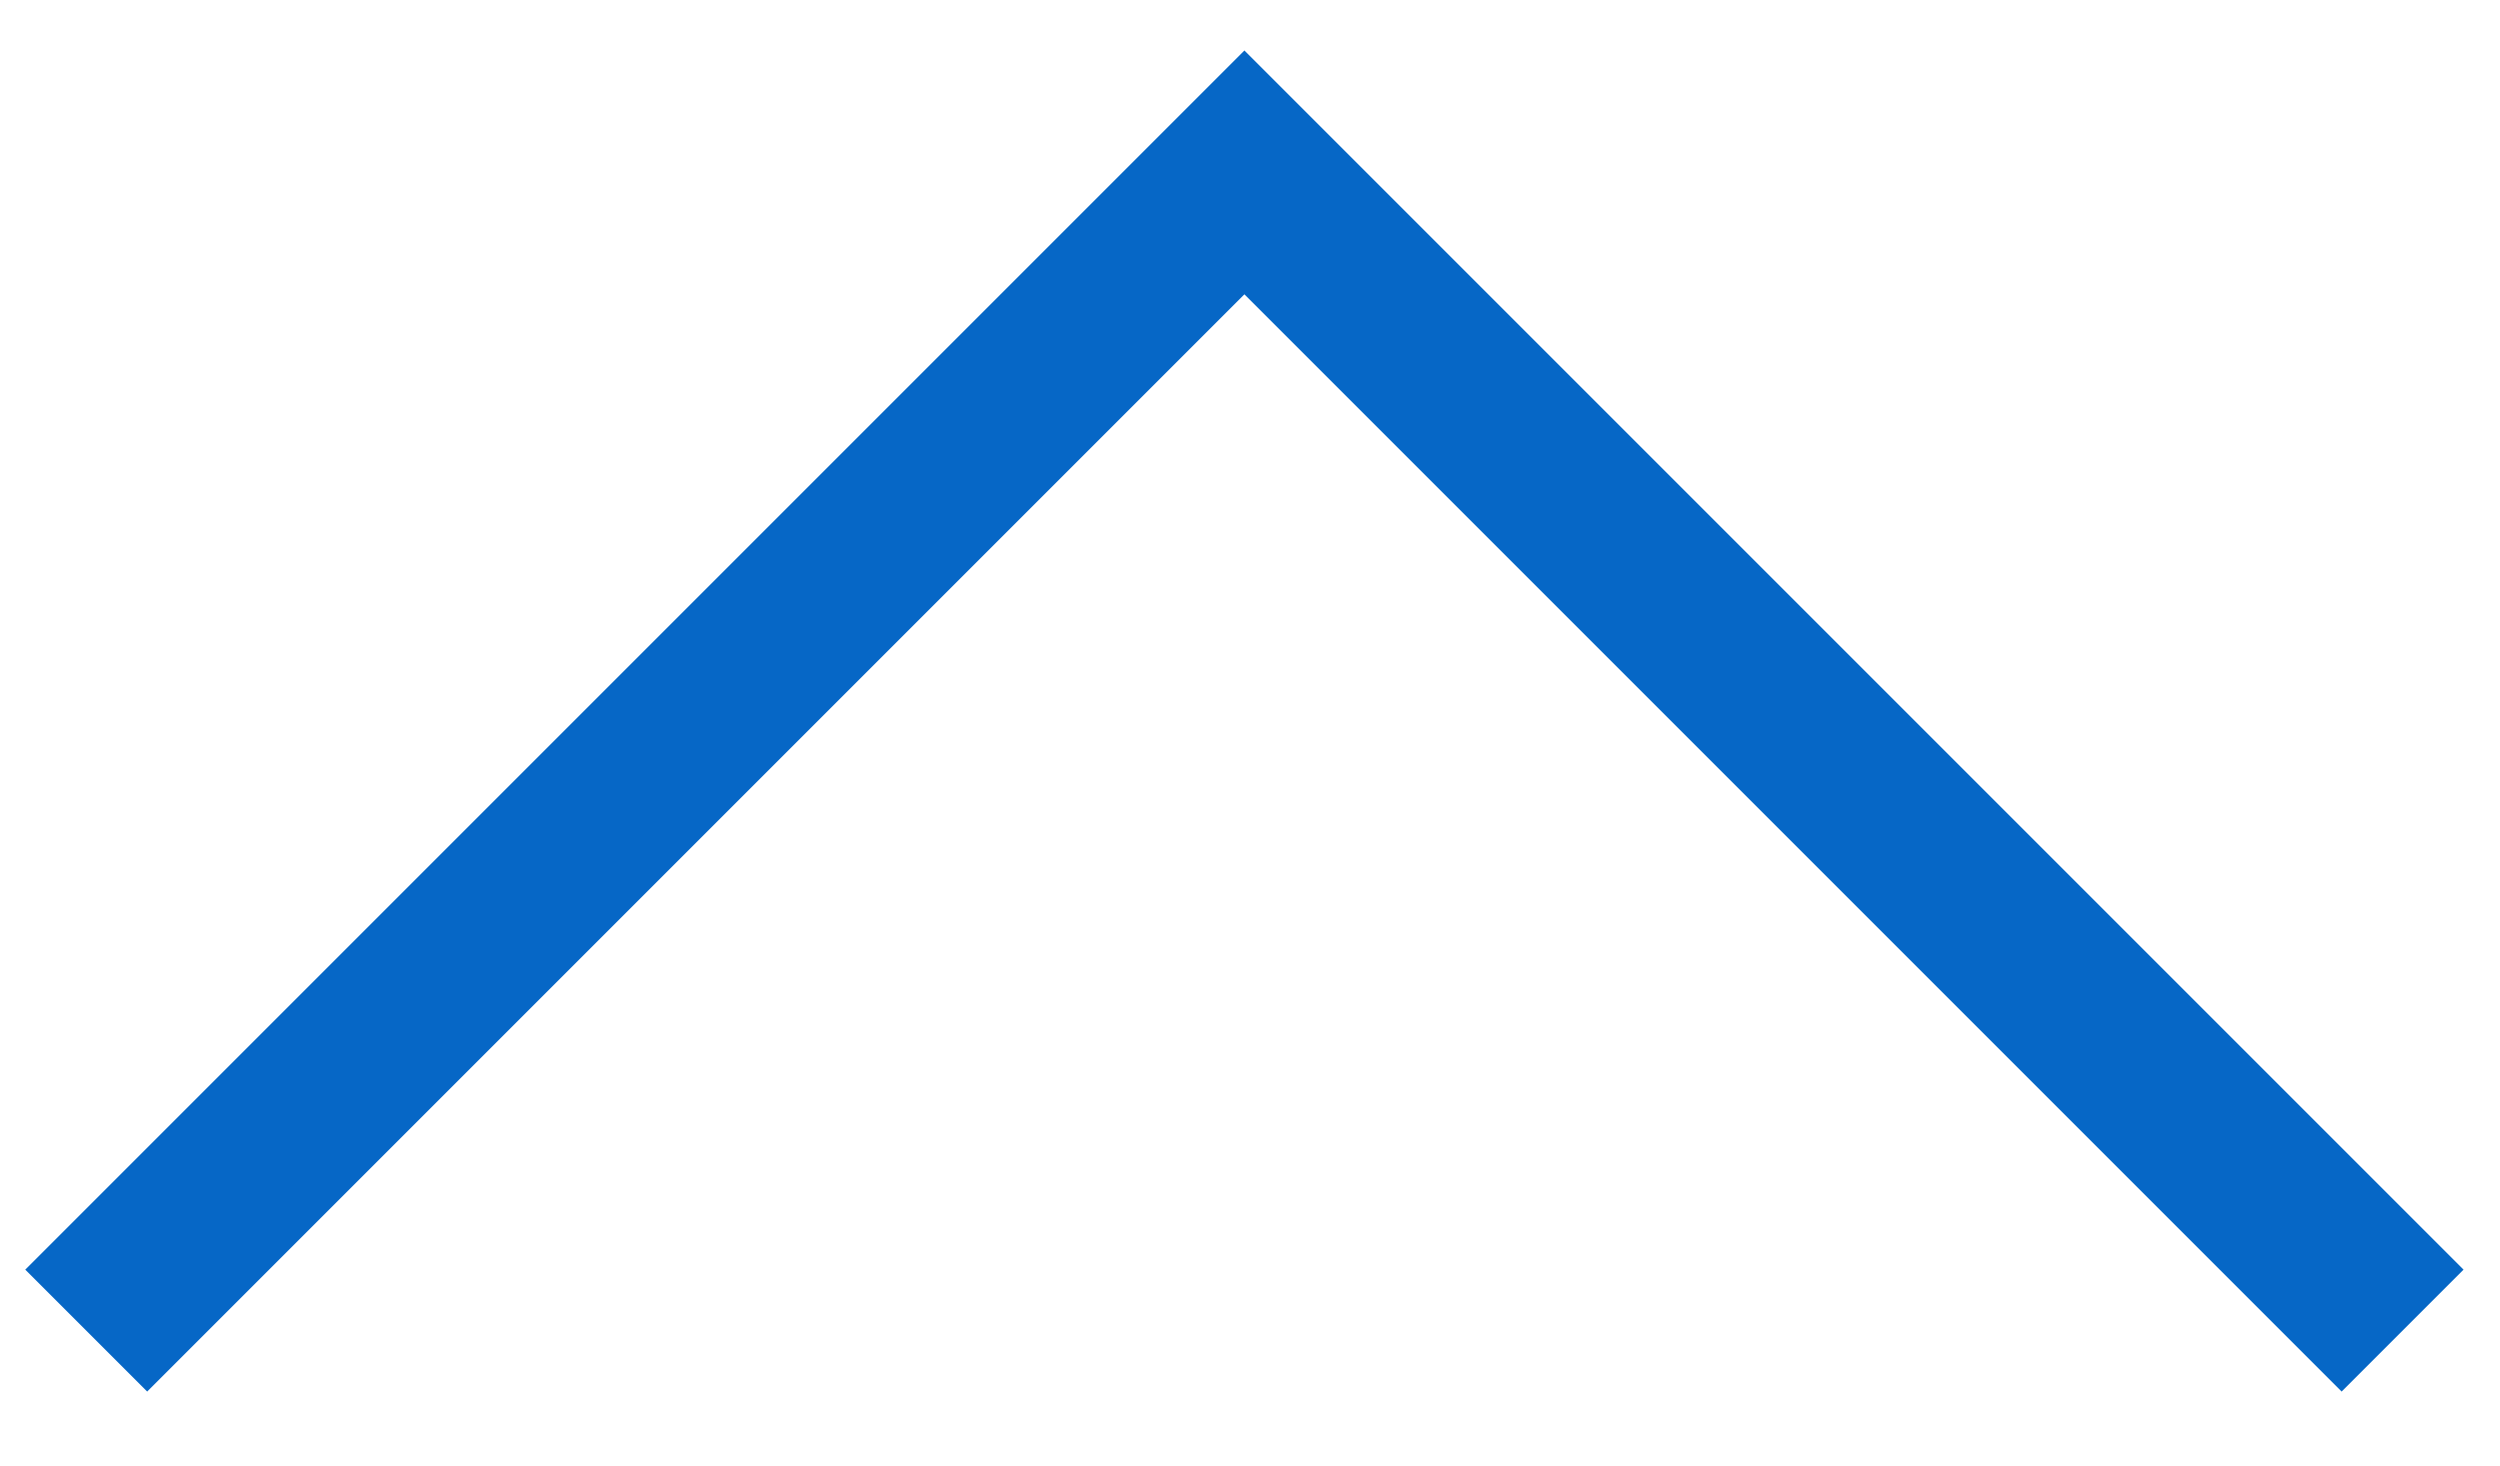
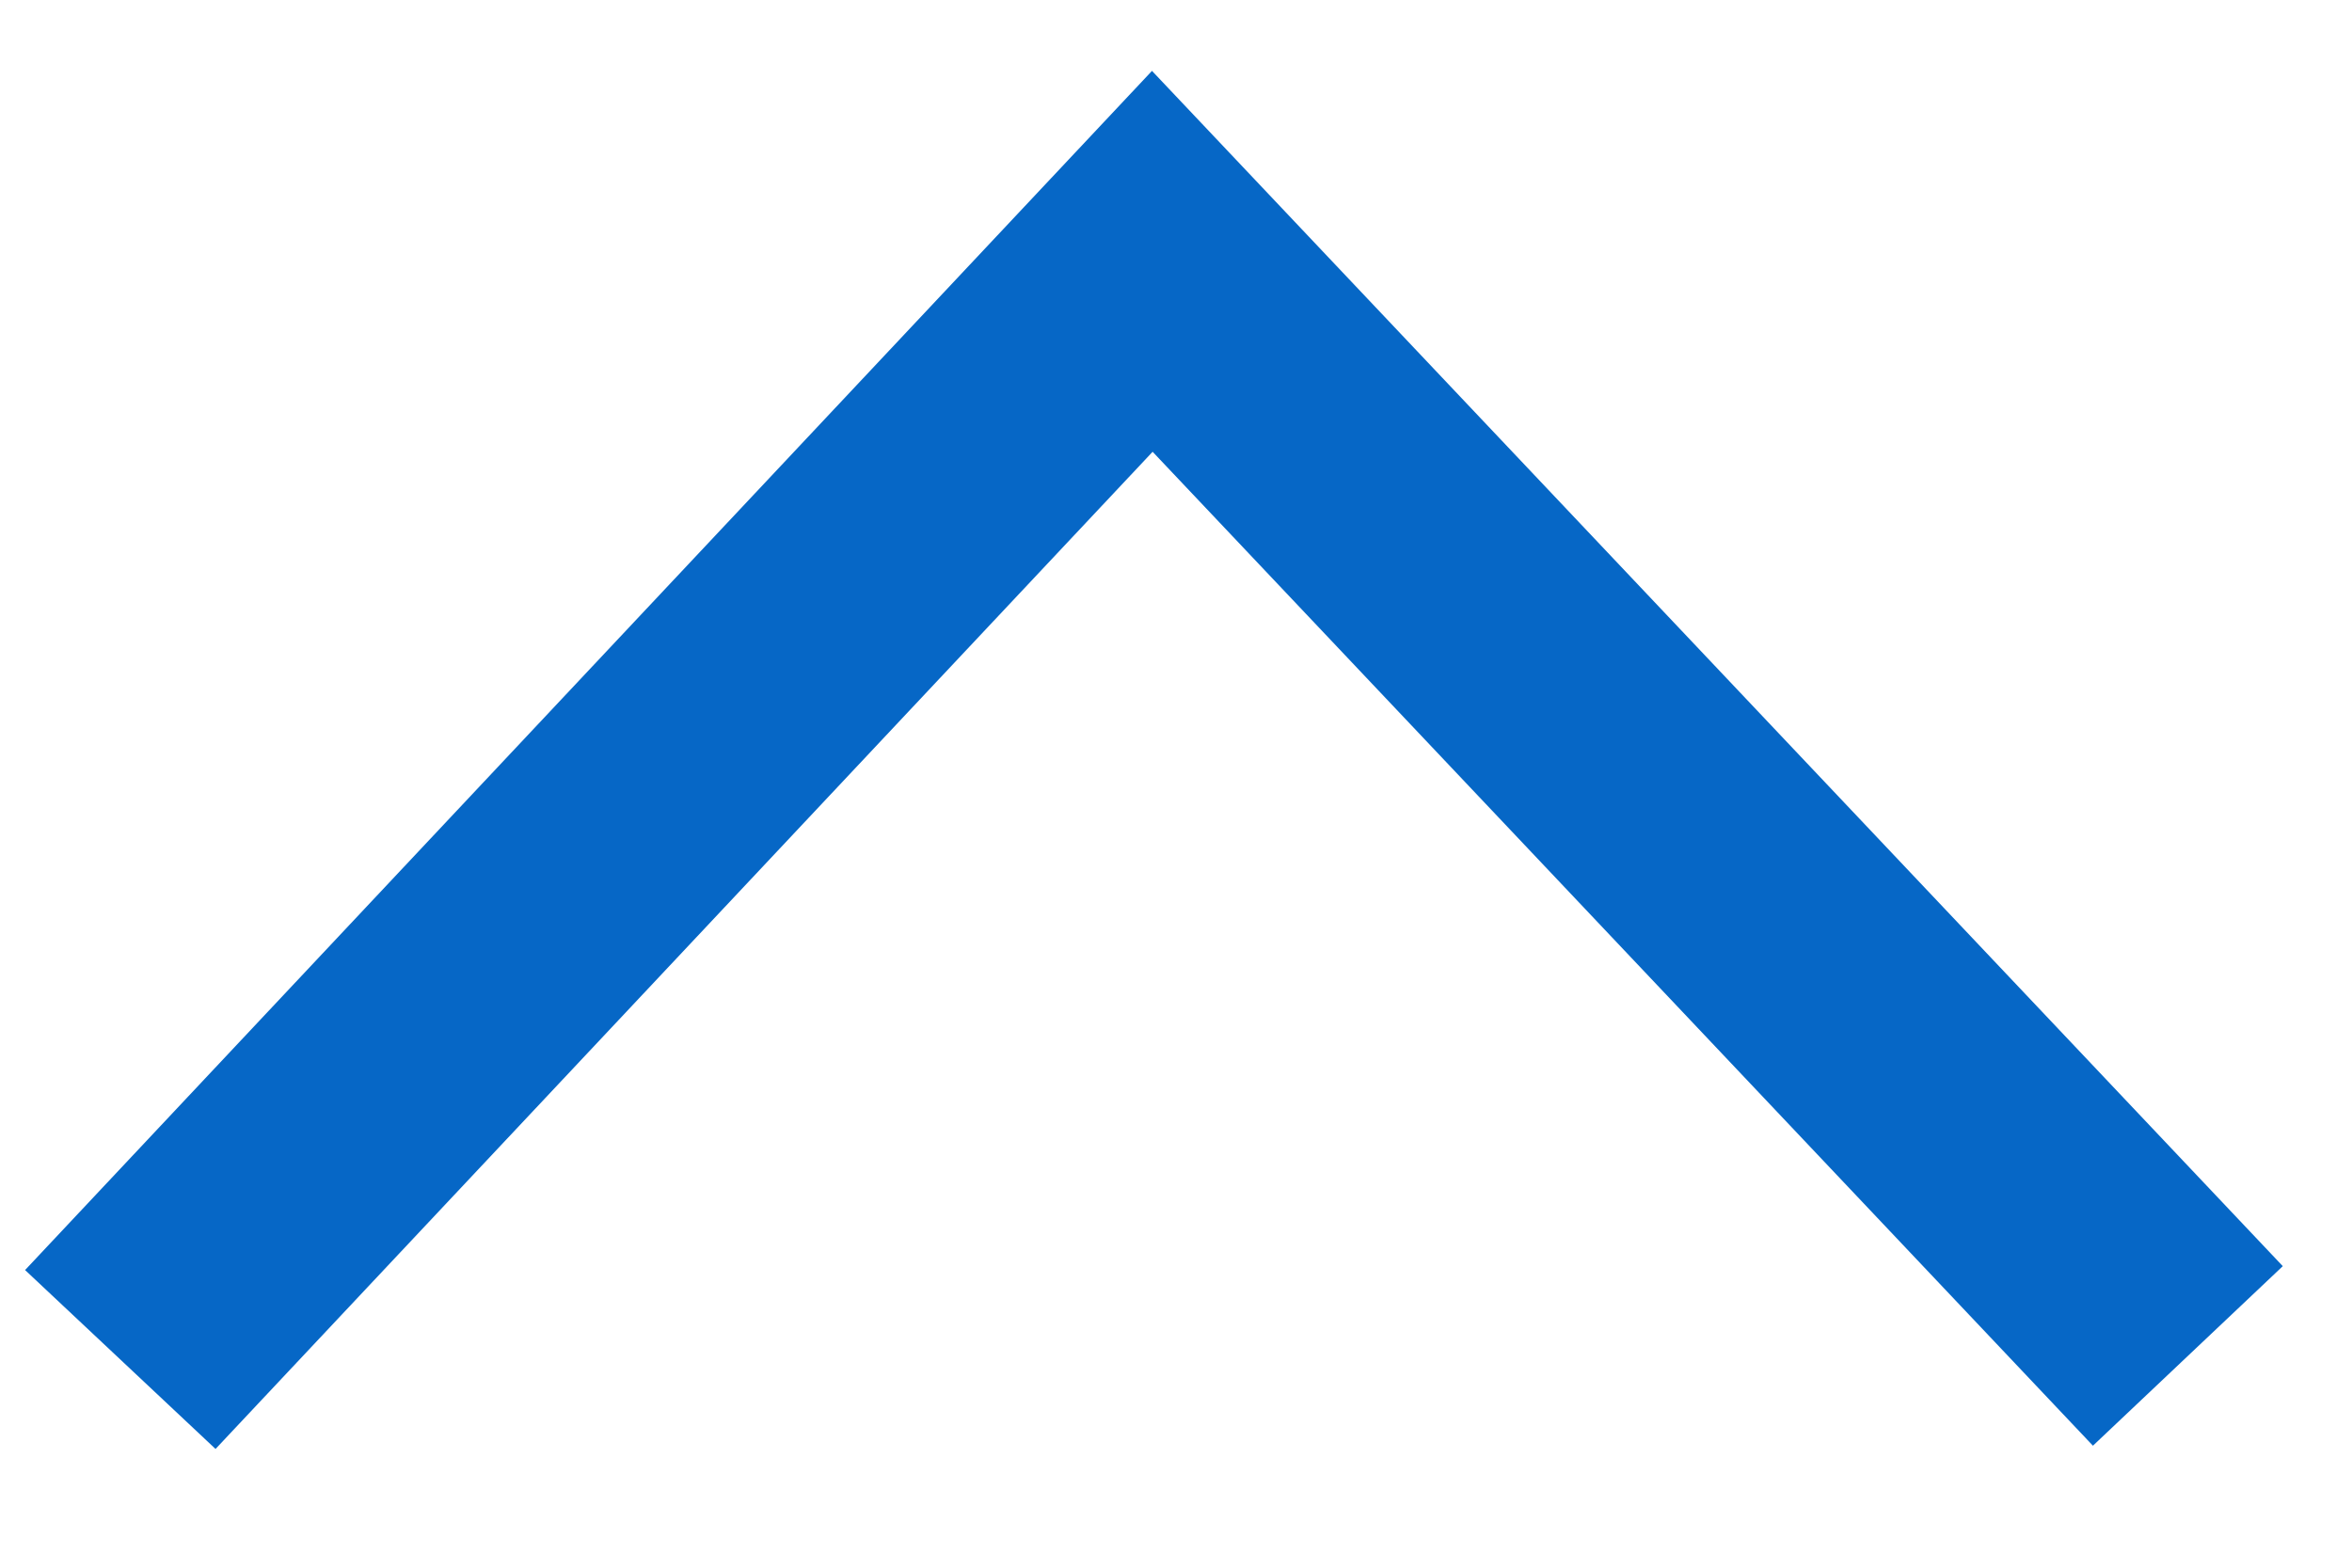
- <svg xmlns="http://www.w3.org/2000/svg" width="29px" height="17px" viewBox="0 0 29 17" version="1.1">
-   <g id="Page-1" stroke="none" stroke-width="1" fill="none" fill-rule="evenodd">
-     <g id="Nivå-3-–-Underkapittel-ekspandert-2.2-eks-Copy" transform="translate(-1272, -494)" stroke="#0667C6" stroke-width="2">
-       <polyline id="Rectangle-7-Copy-13" transform="translate(1286.435, 509.435) rotate(-135) translate(-1286.435, -509.435) " points="1295.935 499.935 1295.935 518.935 1276.935 518.935" />
-     </g>
+ <svg xmlns="http://www.w3.org/2000/svg" width="27px" height="18px" viewBox="0 0 27 18" version="1.1">
+   <g id="Pil-lukket" stroke="none" stroke-width="1" fill="none" fill-rule="evenodd">
+     <polyline id="Rectangle-7-Copy-14" stroke="#0667C6" stroke-width="3" transform="translate(13.22792, 15.22792) scale(1, -1) rotate(45) translate(-13.22792, -15.22792) " points="21.393 6.581 21.874 23.874 4.581 23.335" />
  </g>
</svg>
